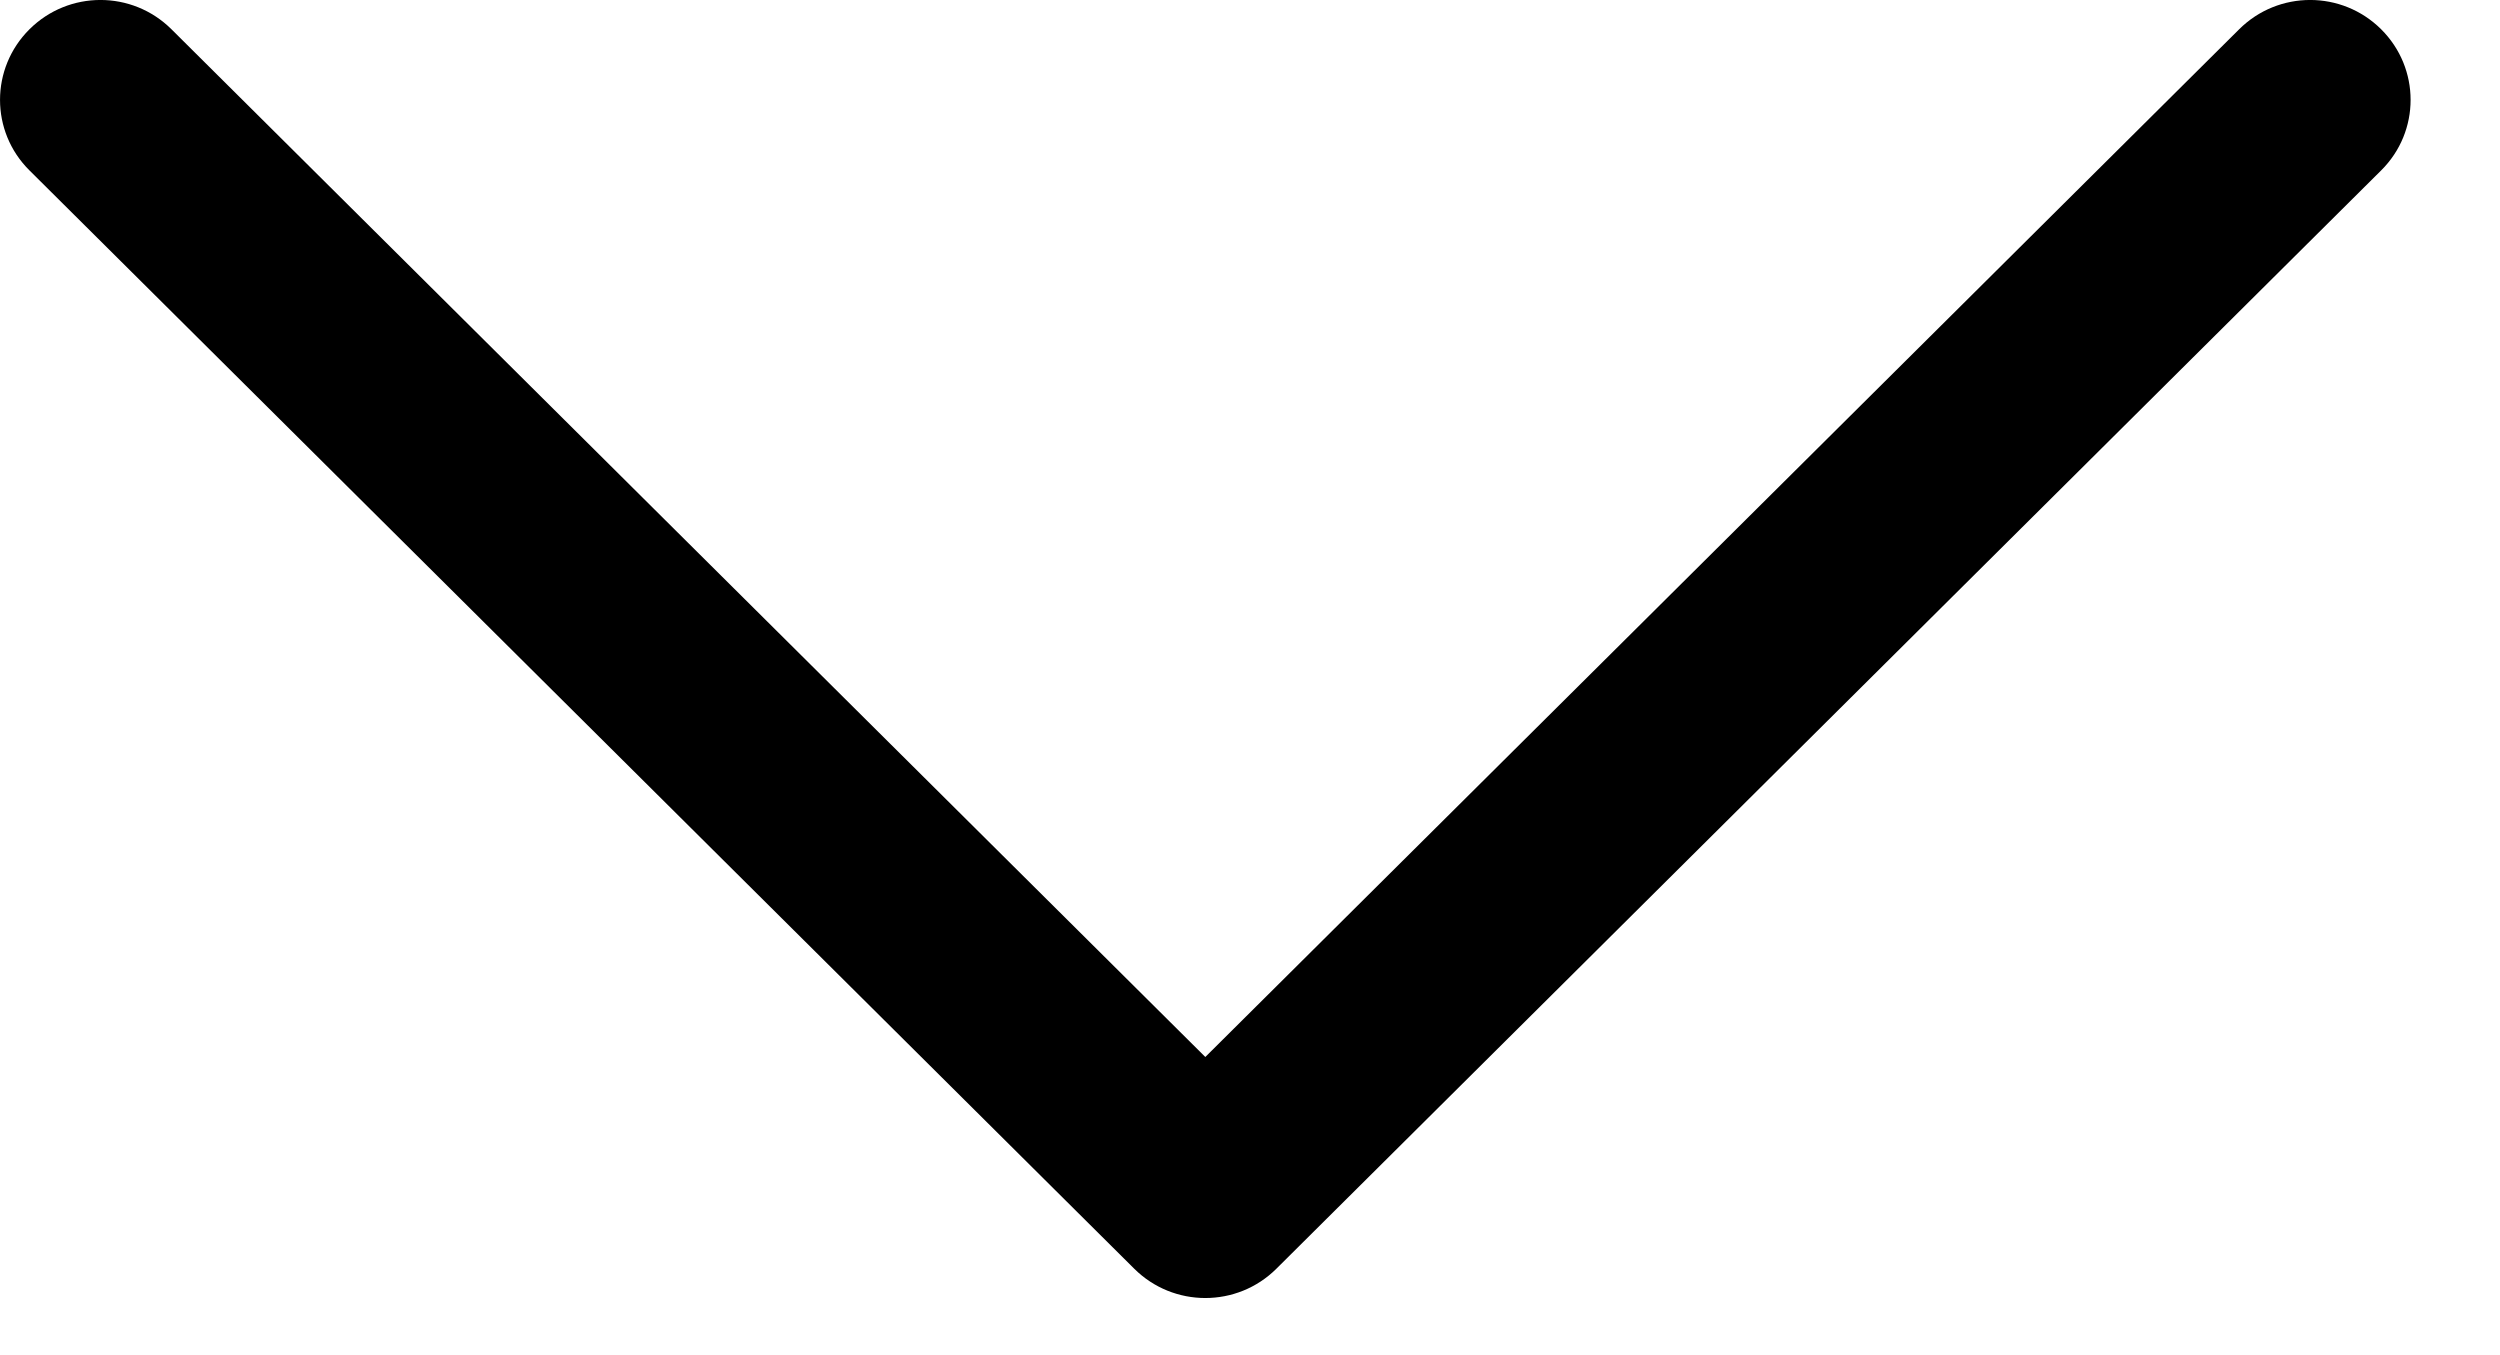
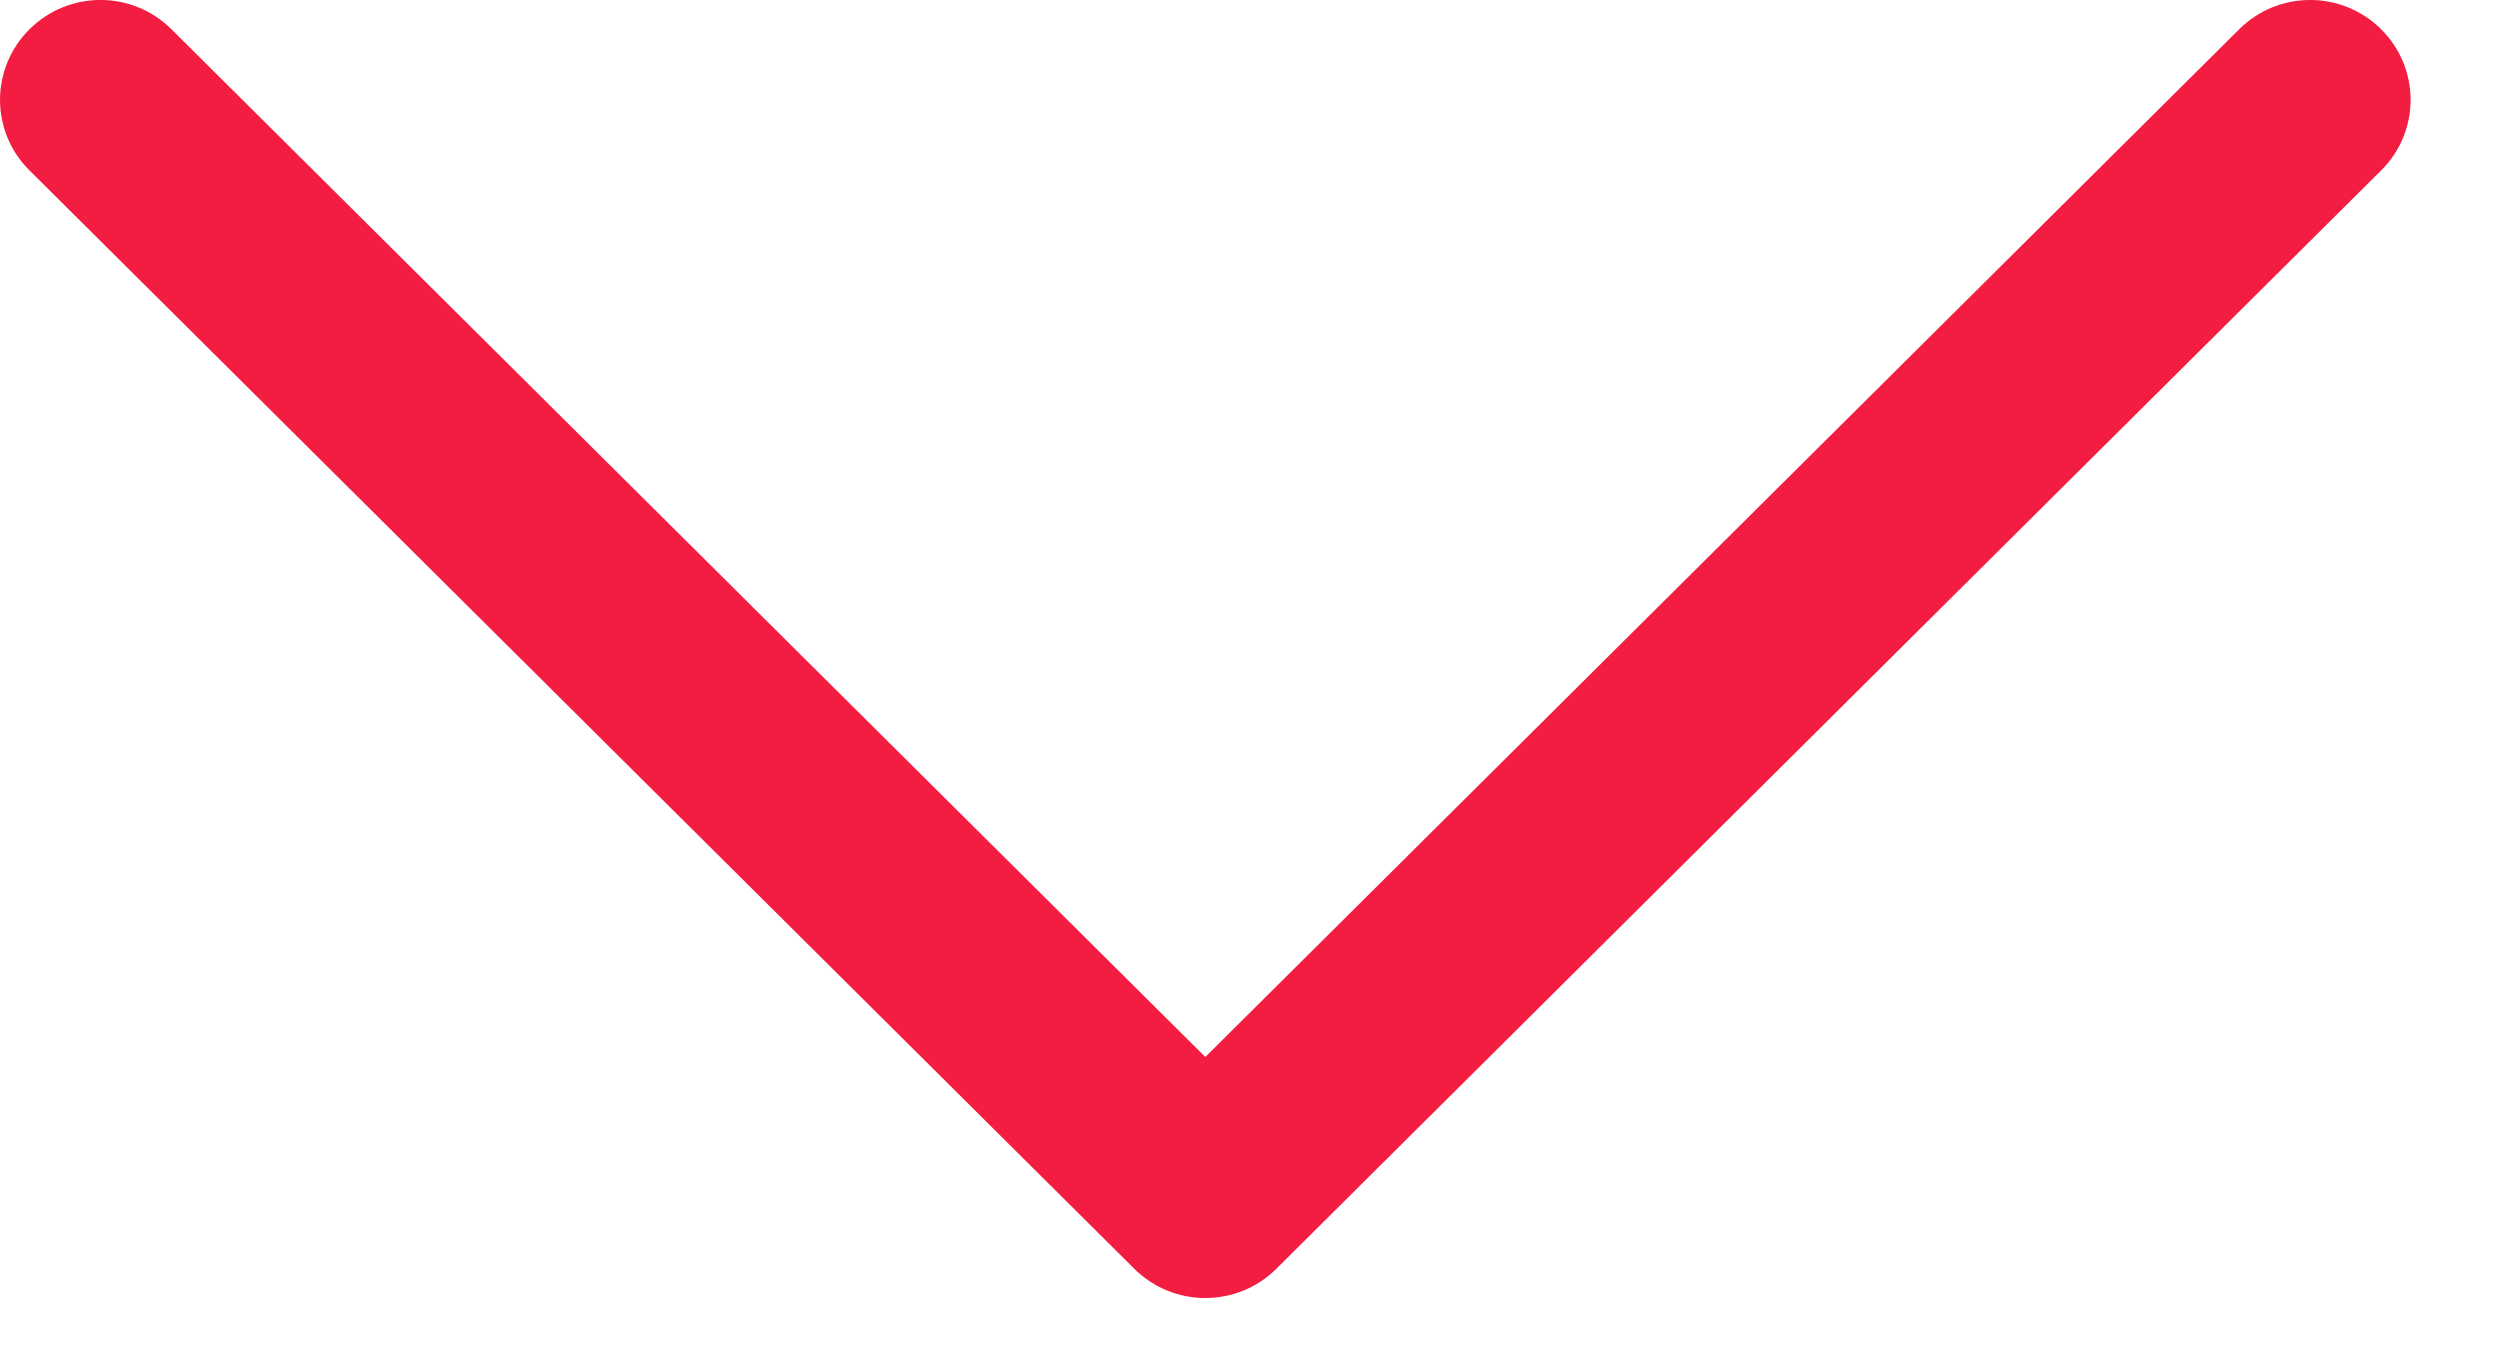
<svg xmlns="http://www.w3.org/2000/svg" width="24" height="13" viewBox="0 0 24 13" fill="none">
-   <path d="M22.859 0.281C22.482 -0.094 21.873 -0.094 21.496 0.281L11.571 10.147L1.646 0.281C1.269 -0.094 0.66 -0.094 0.283 0.281C-0.094 0.656 -0.094 1.262 0.283 1.636L10.889 12.18C11.077 12.367 11.324 12.461 11.571 12.461C11.818 12.461 12.065 12.367 12.253 12.18L22.859 1.636C23.236 1.262 23.236 0.656 22.859 0.281Z" fill="currentColor" />
+   <path d="M22.859 0.281C22.482 -0.094 21.873 -0.094 21.496 0.281L11.571 10.147L1.646 0.281C1.269 -0.094 0.66 -0.094 0.283 0.281C-0.094 0.656 -0.094 1.262 0.283 1.636L10.889 12.18C11.077 12.367 11.324 12.461 11.571 12.461C11.818 12.461 12.065 12.367 12.253 12.18L22.859 1.636C23.236 1.262 23.236 0.656 22.859 0.281Z" fill="#F31D42" />
</svg>
